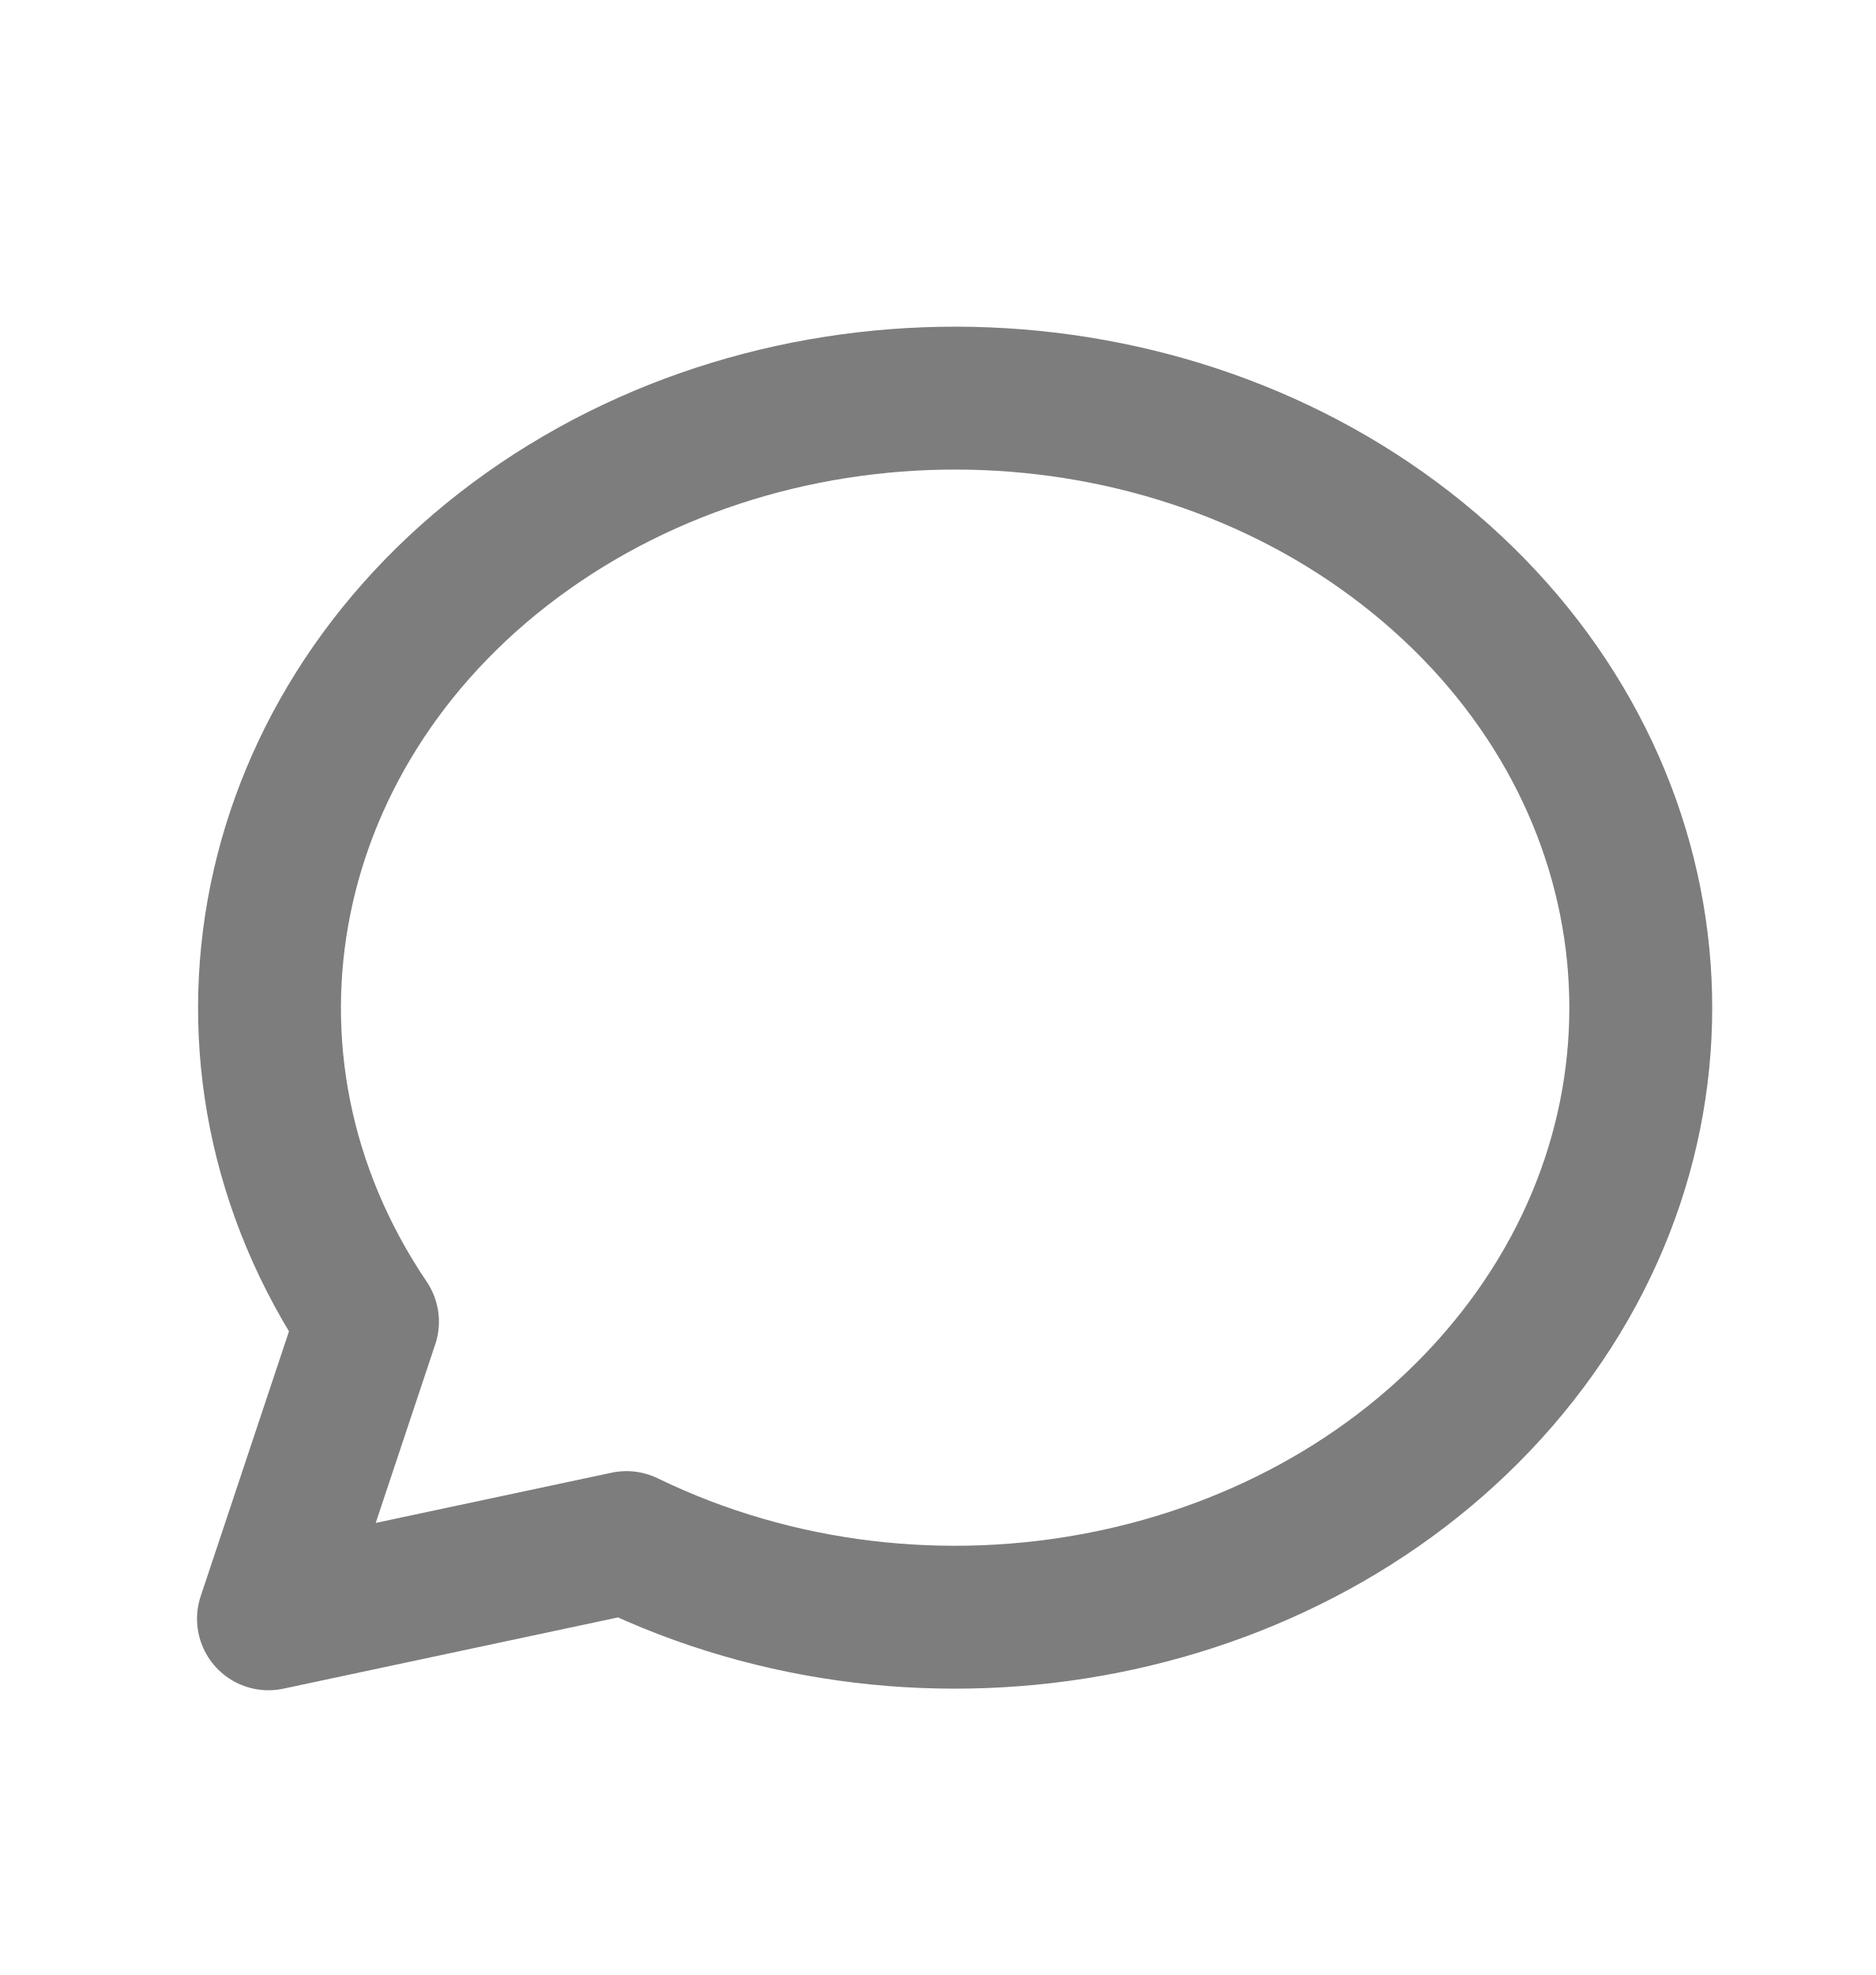
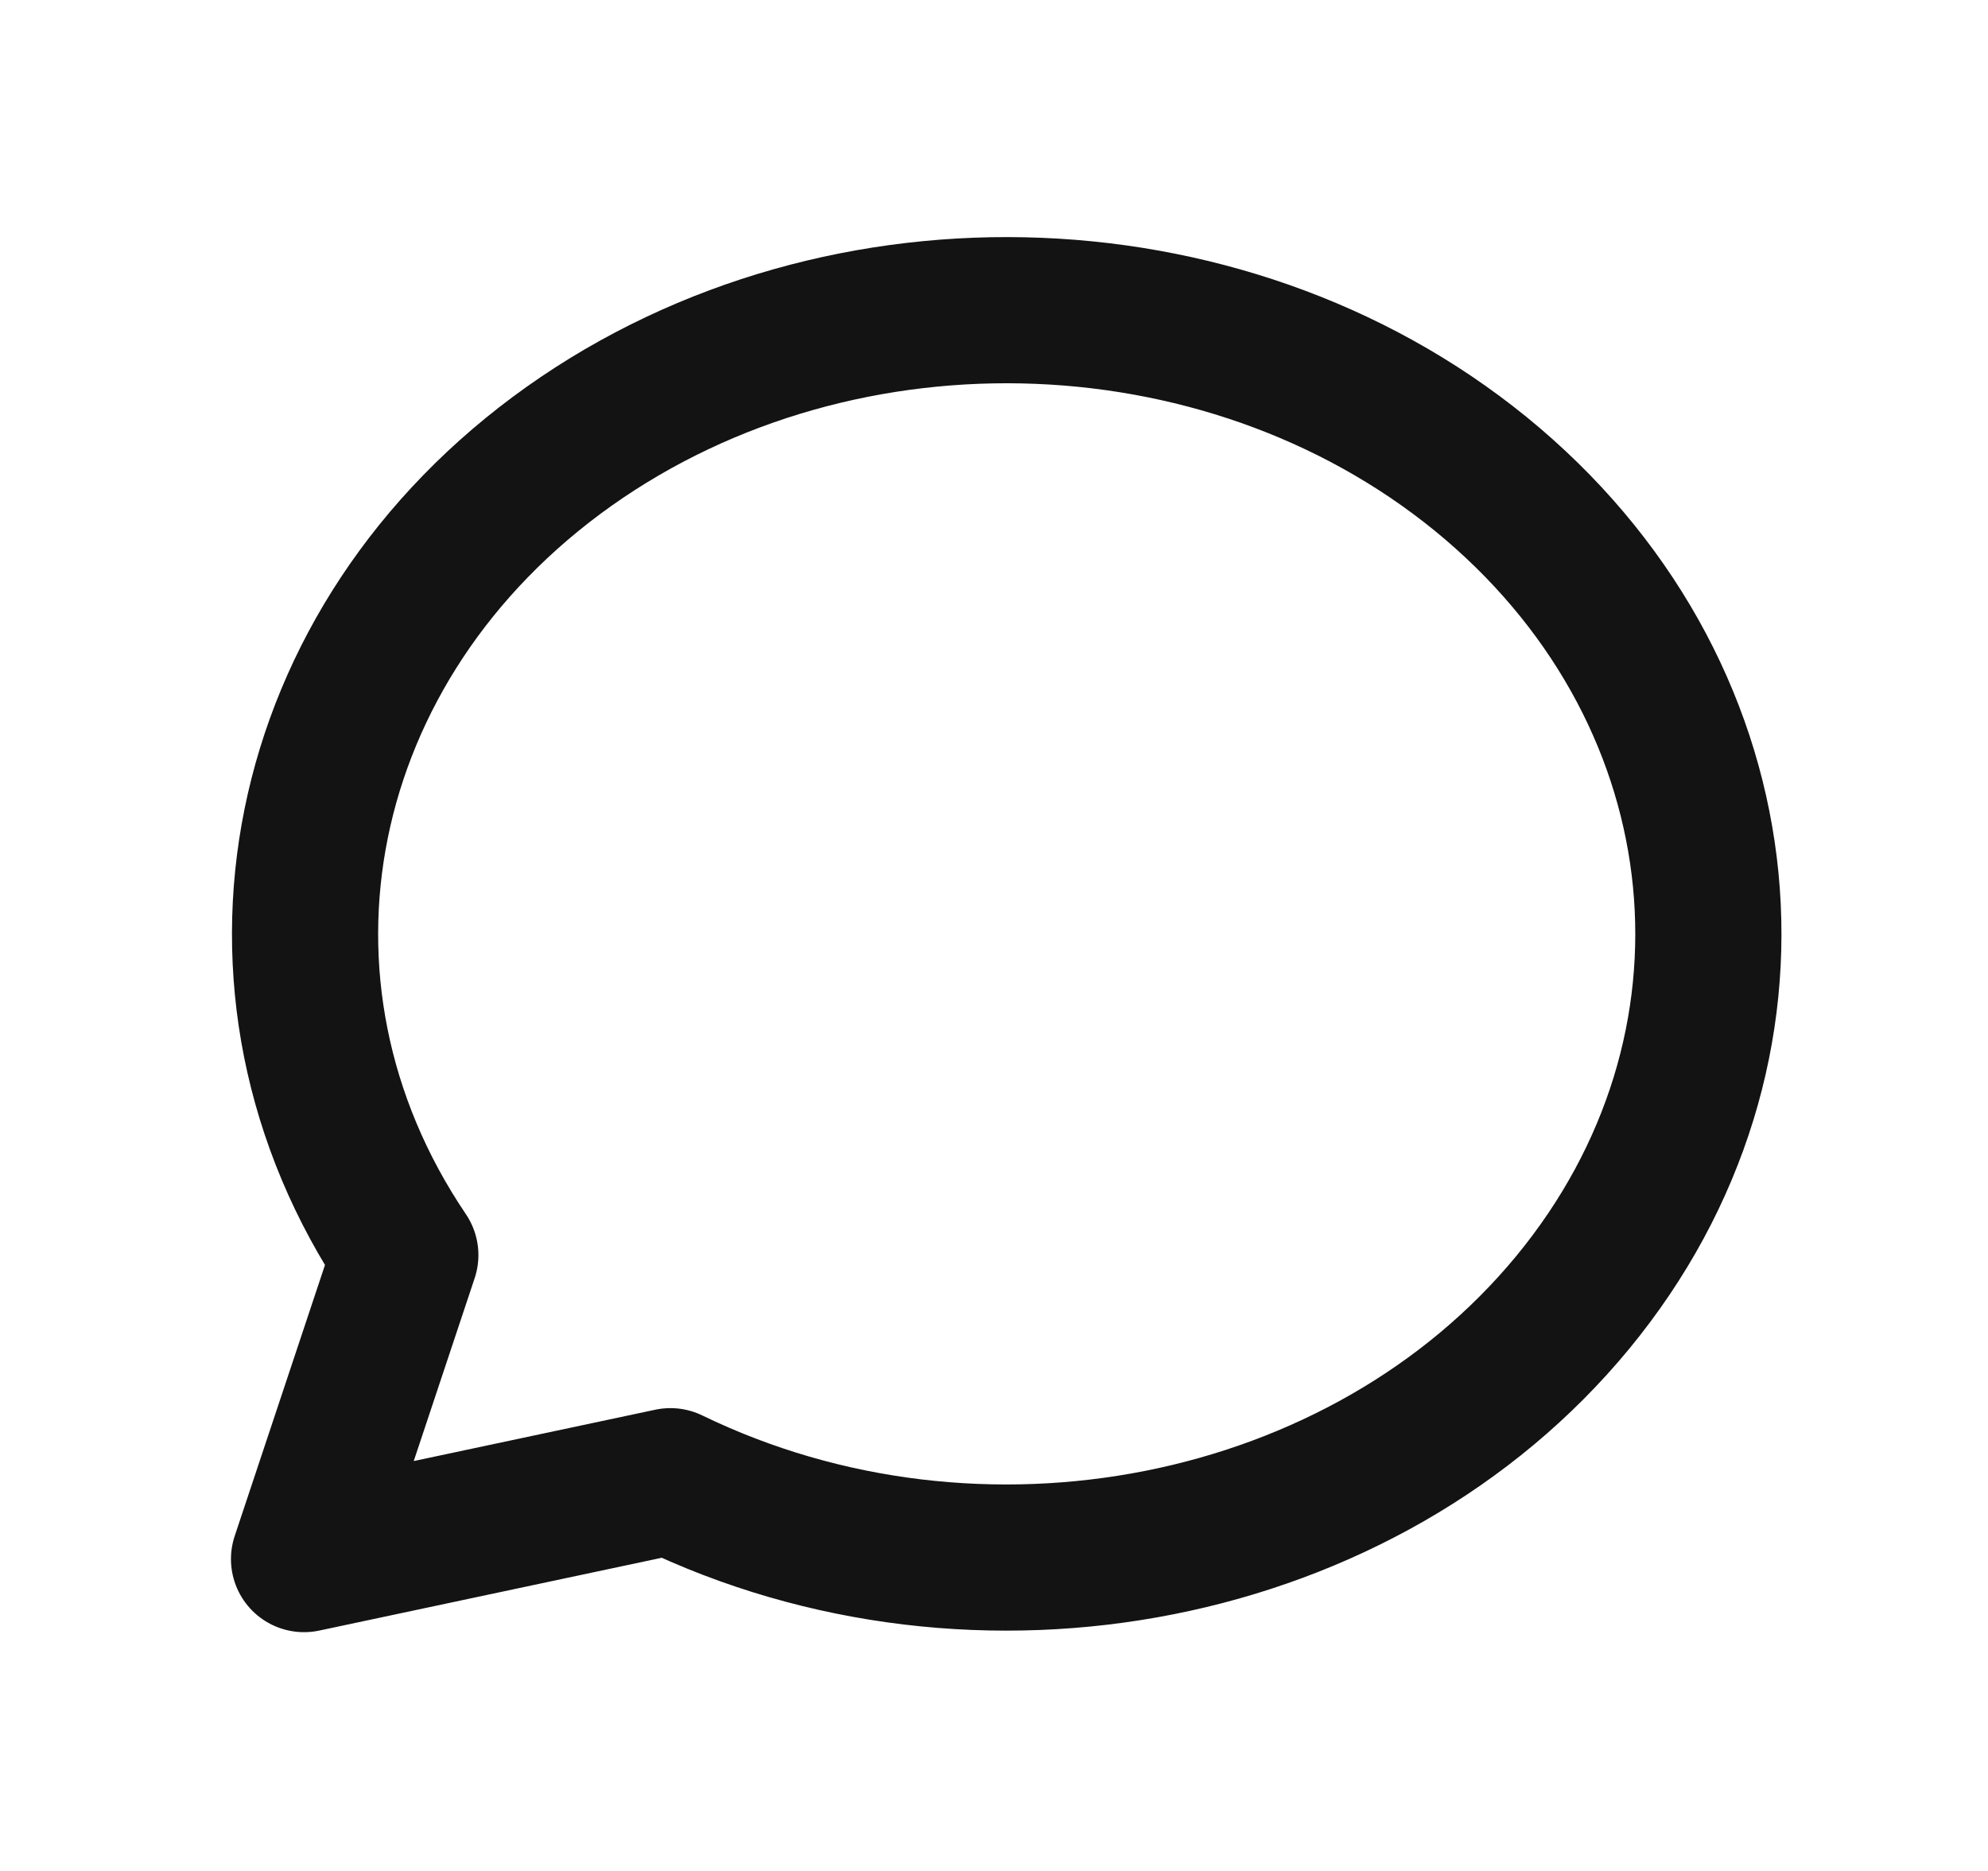
- <svg xmlns="http://www.w3.org/2000/svg" width="19" height="20" viewBox="0 0 19 20" fill="none">
-   <path d="M2.719 16.393L3.722 13.384C1.929 10.732 2.622 7.31 5.342 5.38C8.063 3.45 11.97 3.608 14.481 5.75C16.993 7.893 17.332 11.356 15.275 13.852C13.218 16.348 9.4 17.104 6.345 15.621L2.719 16.393Z" stroke="#7D7D7D" stroke-width="1.447" stroke-linecap="round" stroke-linejoin="round" />
+ <svg xmlns="http://www.w3.org/2000/svg" width="17" height="16" viewBox="0 0 17 16" fill="none">
+   <path d="M2.6 13.333L3.466 10.733C1.917 8.442 2.516 5.485 4.866 3.817C7.217 2.15 10.593 2.287 12.763 4.137C14.933 5.989 15.226 8.981 13.449 11.138C11.672 13.295 8.372 13.948 5.733 12.667L2.6 13.333Z" stroke="#131313" stroke-width="1.25" stroke-linecap="round" stroke-linejoin="round" />
</svg>
